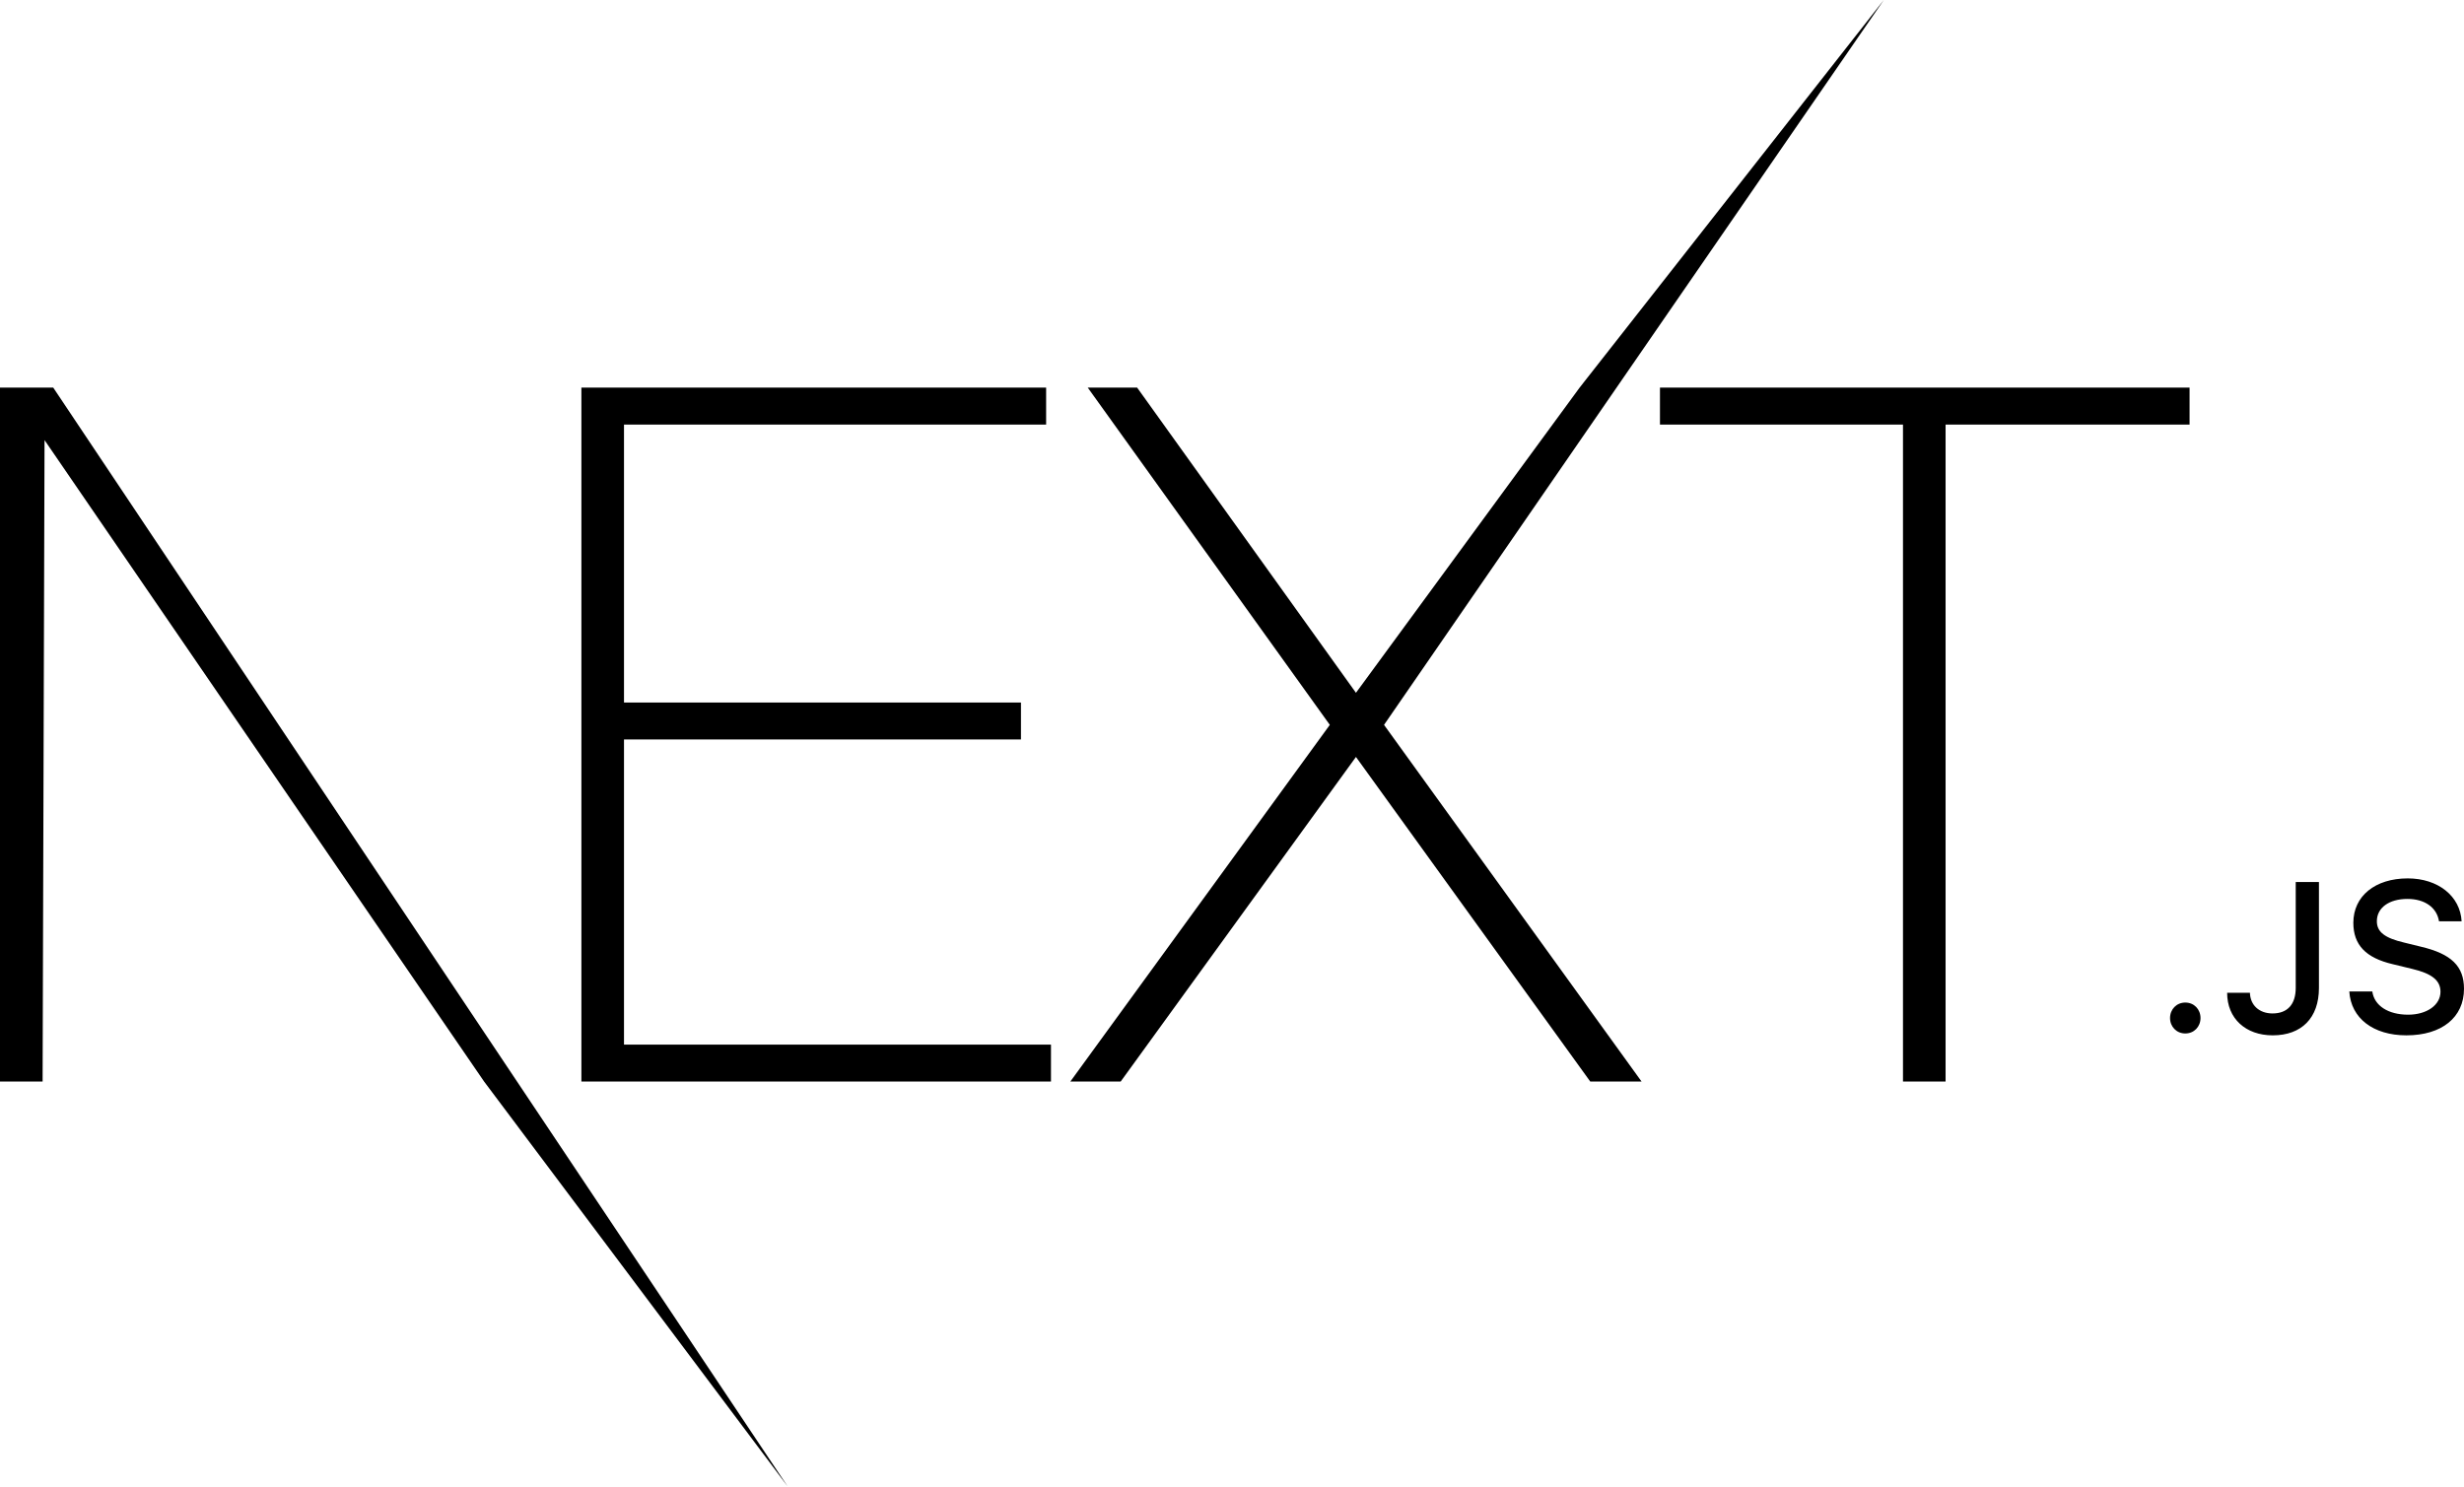
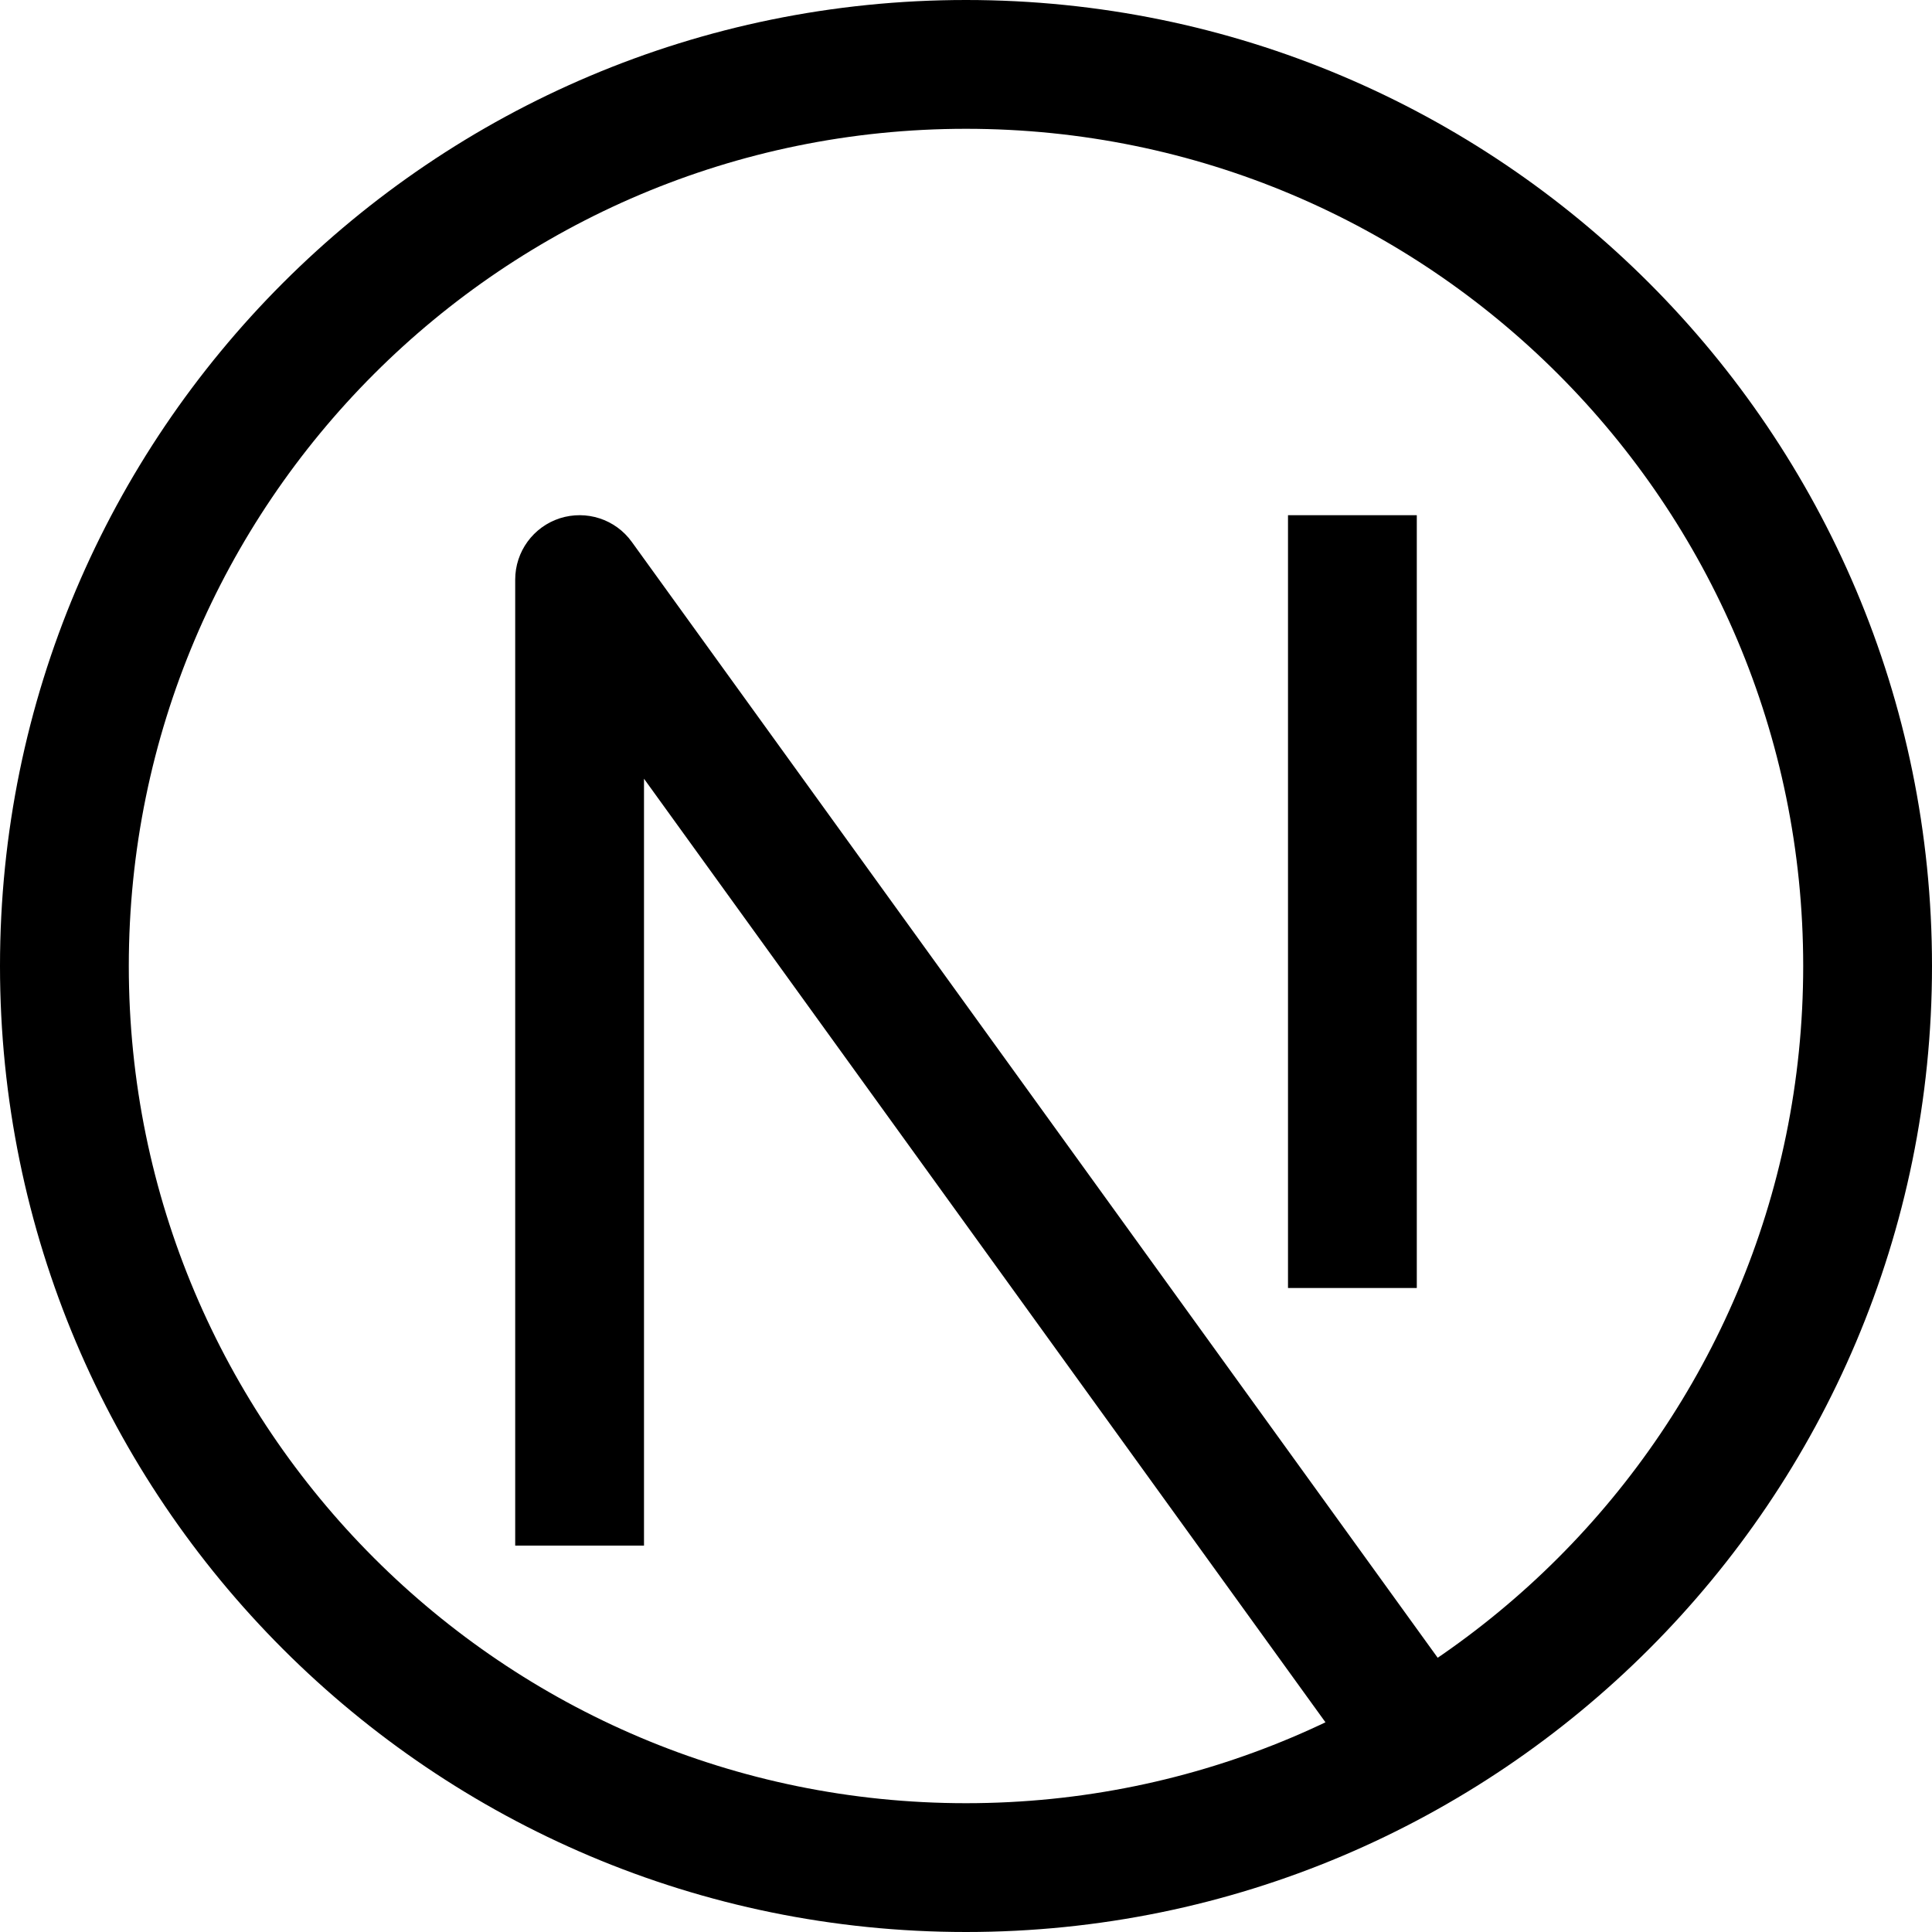
- <svg xmlns="http://www.w3.org/2000/svg" width="512px" height="309px" viewBox="0 0 512 309" version="1.1" preserveAspectRatio="xMidYMid">
-   <g>
-     <path d="M120.81,80.561 L217.378,80.561 L217.378,88.237 L129.662,88.237 L129.662,146.004 L212.148,146.004 L212.148,153.679 L129.662,153.679 L129.662,217.102 L218.384,217.102 L218.384,224.777 L120.81,224.777 L120.81,80.561 Z M226.029,80.561 L236.29,80.561 L281.757,143.984 L328.23,80.561 L391.441,0 L287.591,150.649 L341.106,224.777 L330.443,224.777 L281.757,157.315 L232.869,224.777 L222.408,224.777 L276.325,150.649 L226.029,80.561 Z M344.928,88.237 L344.928,80.561 L454.976,80.561 L454.976,88.237 L404.277,88.237 L404.277,224.777 L395.425,224.777 L395.425,88.237 L344.928,88.237 Z M1.42108547e-14,80.561 L11.065,80.561 L163.646,308.884 L100.592,224.777 L9.254,91.468 L8.852,224.777 L1.42108547e-14,224.777 L1.42108547e-14,80.561 Z M454.084,214.785 C452.275,214.785 450.919,213.384 450.919,211.573 C450.919,209.762 452.275,208.361 454.084,208.361 C455.914,208.361 457.249,209.762 457.249,211.573 C457.249,213.384 455.914,214.785 454.084,214.785 Z M462.782,206.335 L467.519,206.335 C467.583,208.9 469.456,210.625 472.212,210.625 C475.291,210.625 477.035,208.771 477.035,205.3 L477.035,183.31 L481.858,183.31 L481.858,205.321 C481.858,211.573 478.241,215.174 472.255,215.174 C466.636,215.174 462.782,211.681 462.782,206.335 Z M488.166,206.054 L492.946,206.054 C493.355,209.008 496.24,210.883 500.395,210.883 C504.271,210.883 507.113,208.878 507.113,206.119 C507.113,203.748 505.304,202.325 501.192,201.355 L497.187,200.385 C491.568,199.069 489.006,196.353 489.006,191.783 C489.006,186.242 493.527,182.556 500.309,182.556 C506.617,182.556 511.225,186.242 511.505,191.481 L506.811,191.481 C506.359,188.614 503.862,186.824 500.244,186.824 C496.434,186.824 493.893,188.657 493.893,191.459 C493.893,193.68 495.529,194.952 499.577,195.9 L503,196.741 C509.373,198.229 512,200.816 512,205.494 C512,211.444 507.393,215.174 500.029,215.174 C493.14,215.174 488.511,211.616 488.166,206.054 Z" fill="#000000" fill-rule="nonzero" />
-   </g>
+ <svg xmlns="http://www.w3.org/2000/svg" width="15px" height="15px" viewBox="0 0 15 15" fill="none">
+   <path d="M4.5 4.5L4.905 4.207C4.778 4.031 4.553 3.958 4.346 4.024C4.14 4.091 4 4.283 4 4.5H4.5ZM7.5 14C3.91 14 1 11.09 1 7.5H0C0 11.642 3.358 15 7.5 15V14ZM14 7.5C14 11.09 11.09 14 7.5 14V15C11.642 15 15 11.642 15 7.5H14ZM7.5 1C11.09 1 14 3.91 14 7.5H15C15 3.358 11.642 0 7.5 0V1ZM7.5 0C3.358 0 0 3.358 0 7.5H1C1 3.91 3.91 1 7.5 1V0ZM5 12V4.5H4V12H5ZM4.095 4.793L10.595 13.793L11.405 13.207L4.905 4.207L4.095 4.793ZM10 4V10H11V4H10Z" fill="black" />
</svg>
